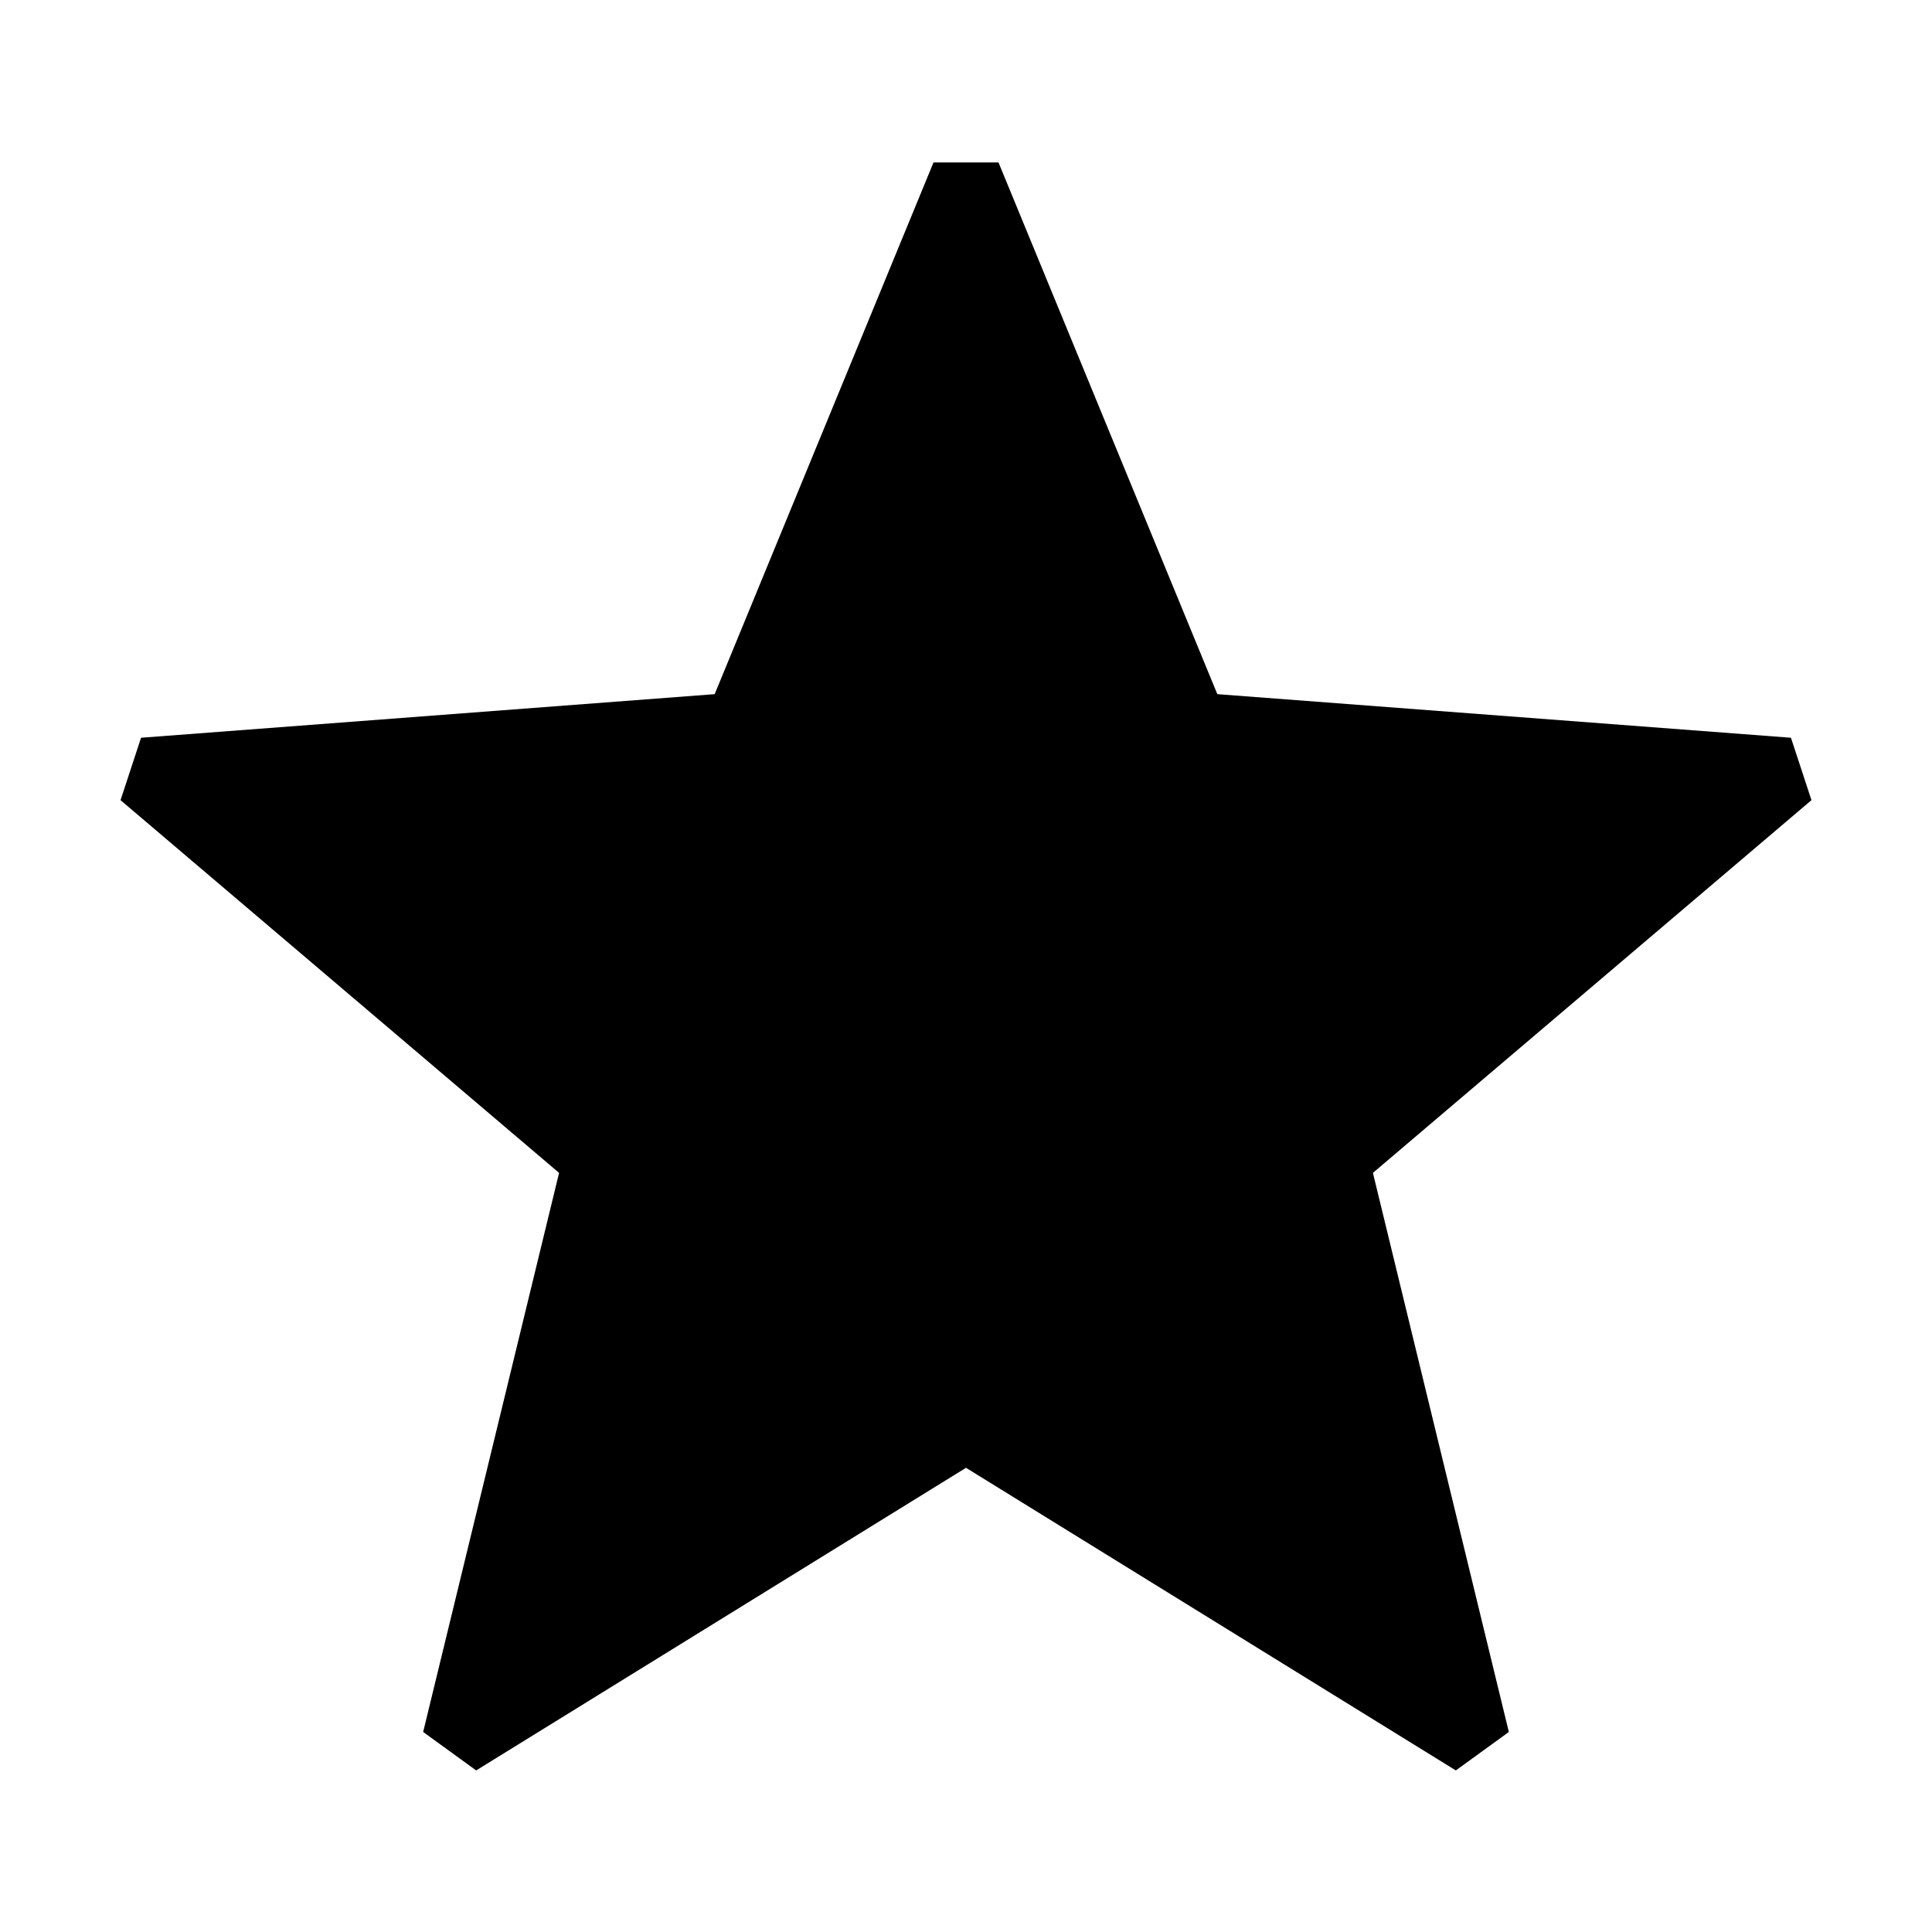
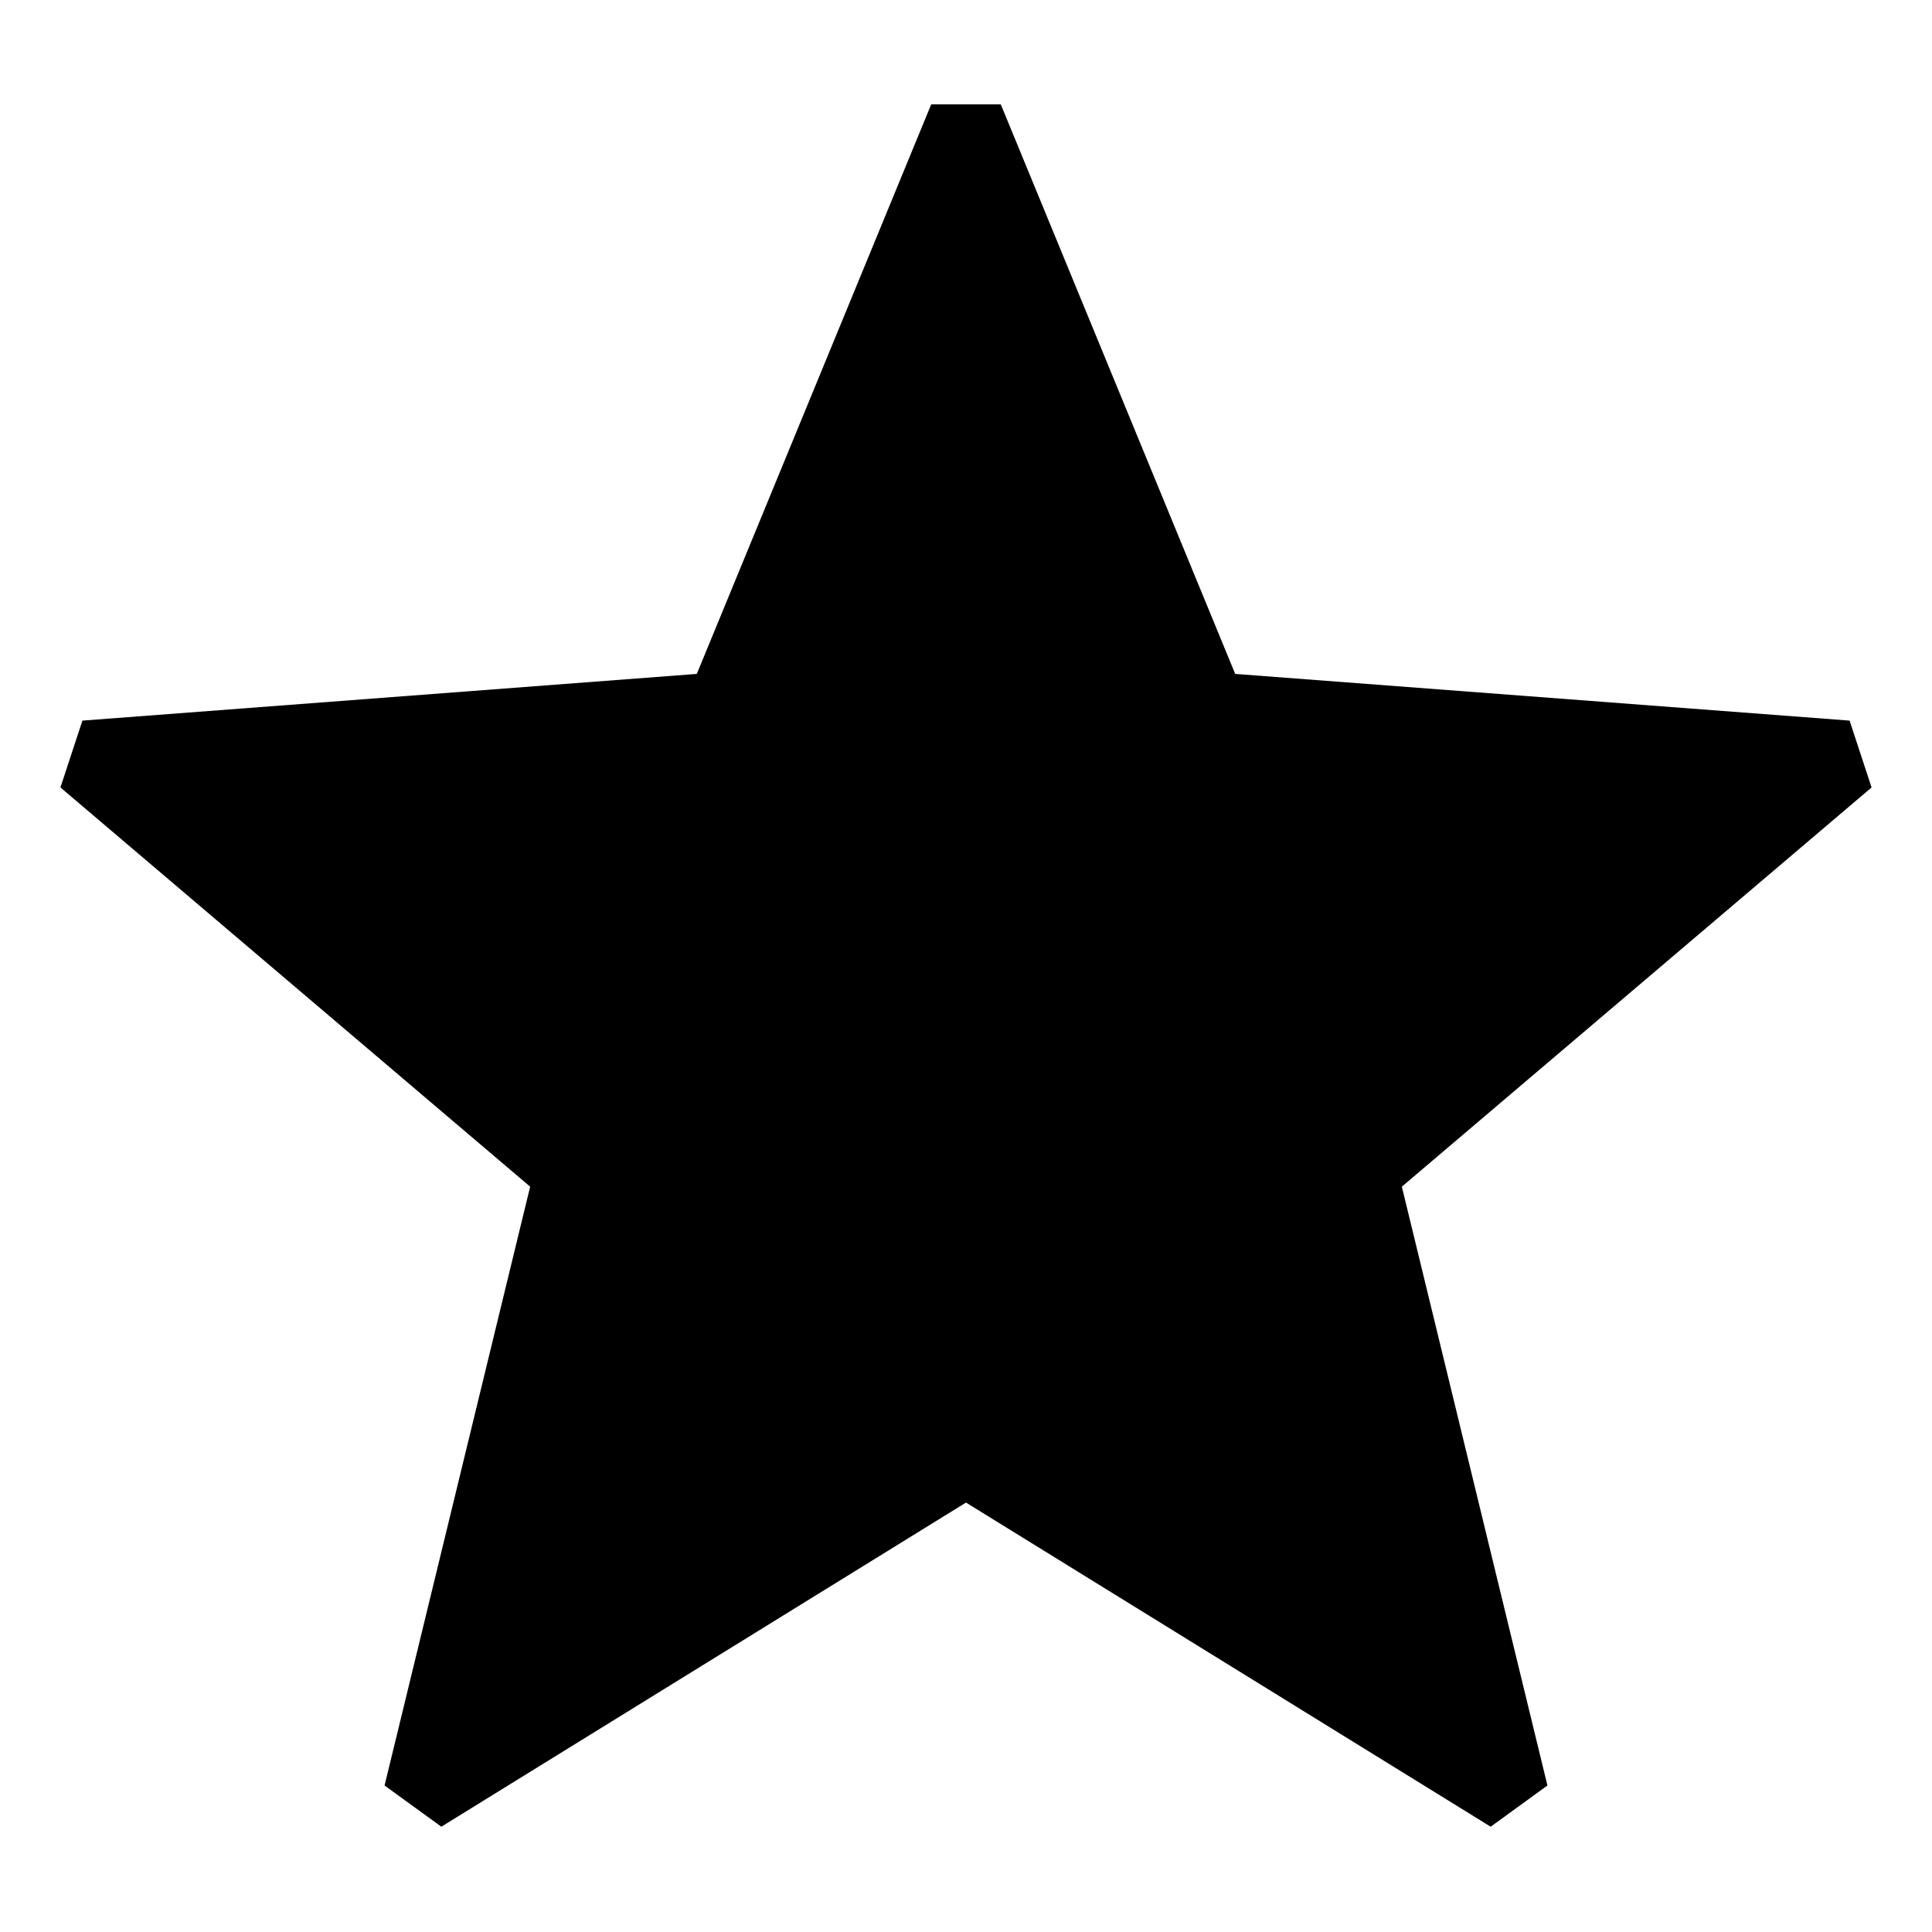
- <svg xmlns="http://www.w3.org/2000/svg" viewBox="0.70 0.63 22.60 22.60" fill="currentColor">
+ <svg xmlns="http://www.w3.org/2000/svg" viewBox="1.45 1.39 21.10 21.10" fill="currentColor">
  <path fill-rule="evenodd" d="M11.62 2.53 L12.38 2.53 L14.94 8.75 L21.65 9.26 L21.89 9.99 L16.76 14.35 L18.35 20.89 L17.73 21.34 L12.00 17.80 L6.27 21.34 L5.65 20.89 L7.24 14.35 L2.11 9.99 L2.35 9.26 L9.06 8.75 Z" />
</svg>
